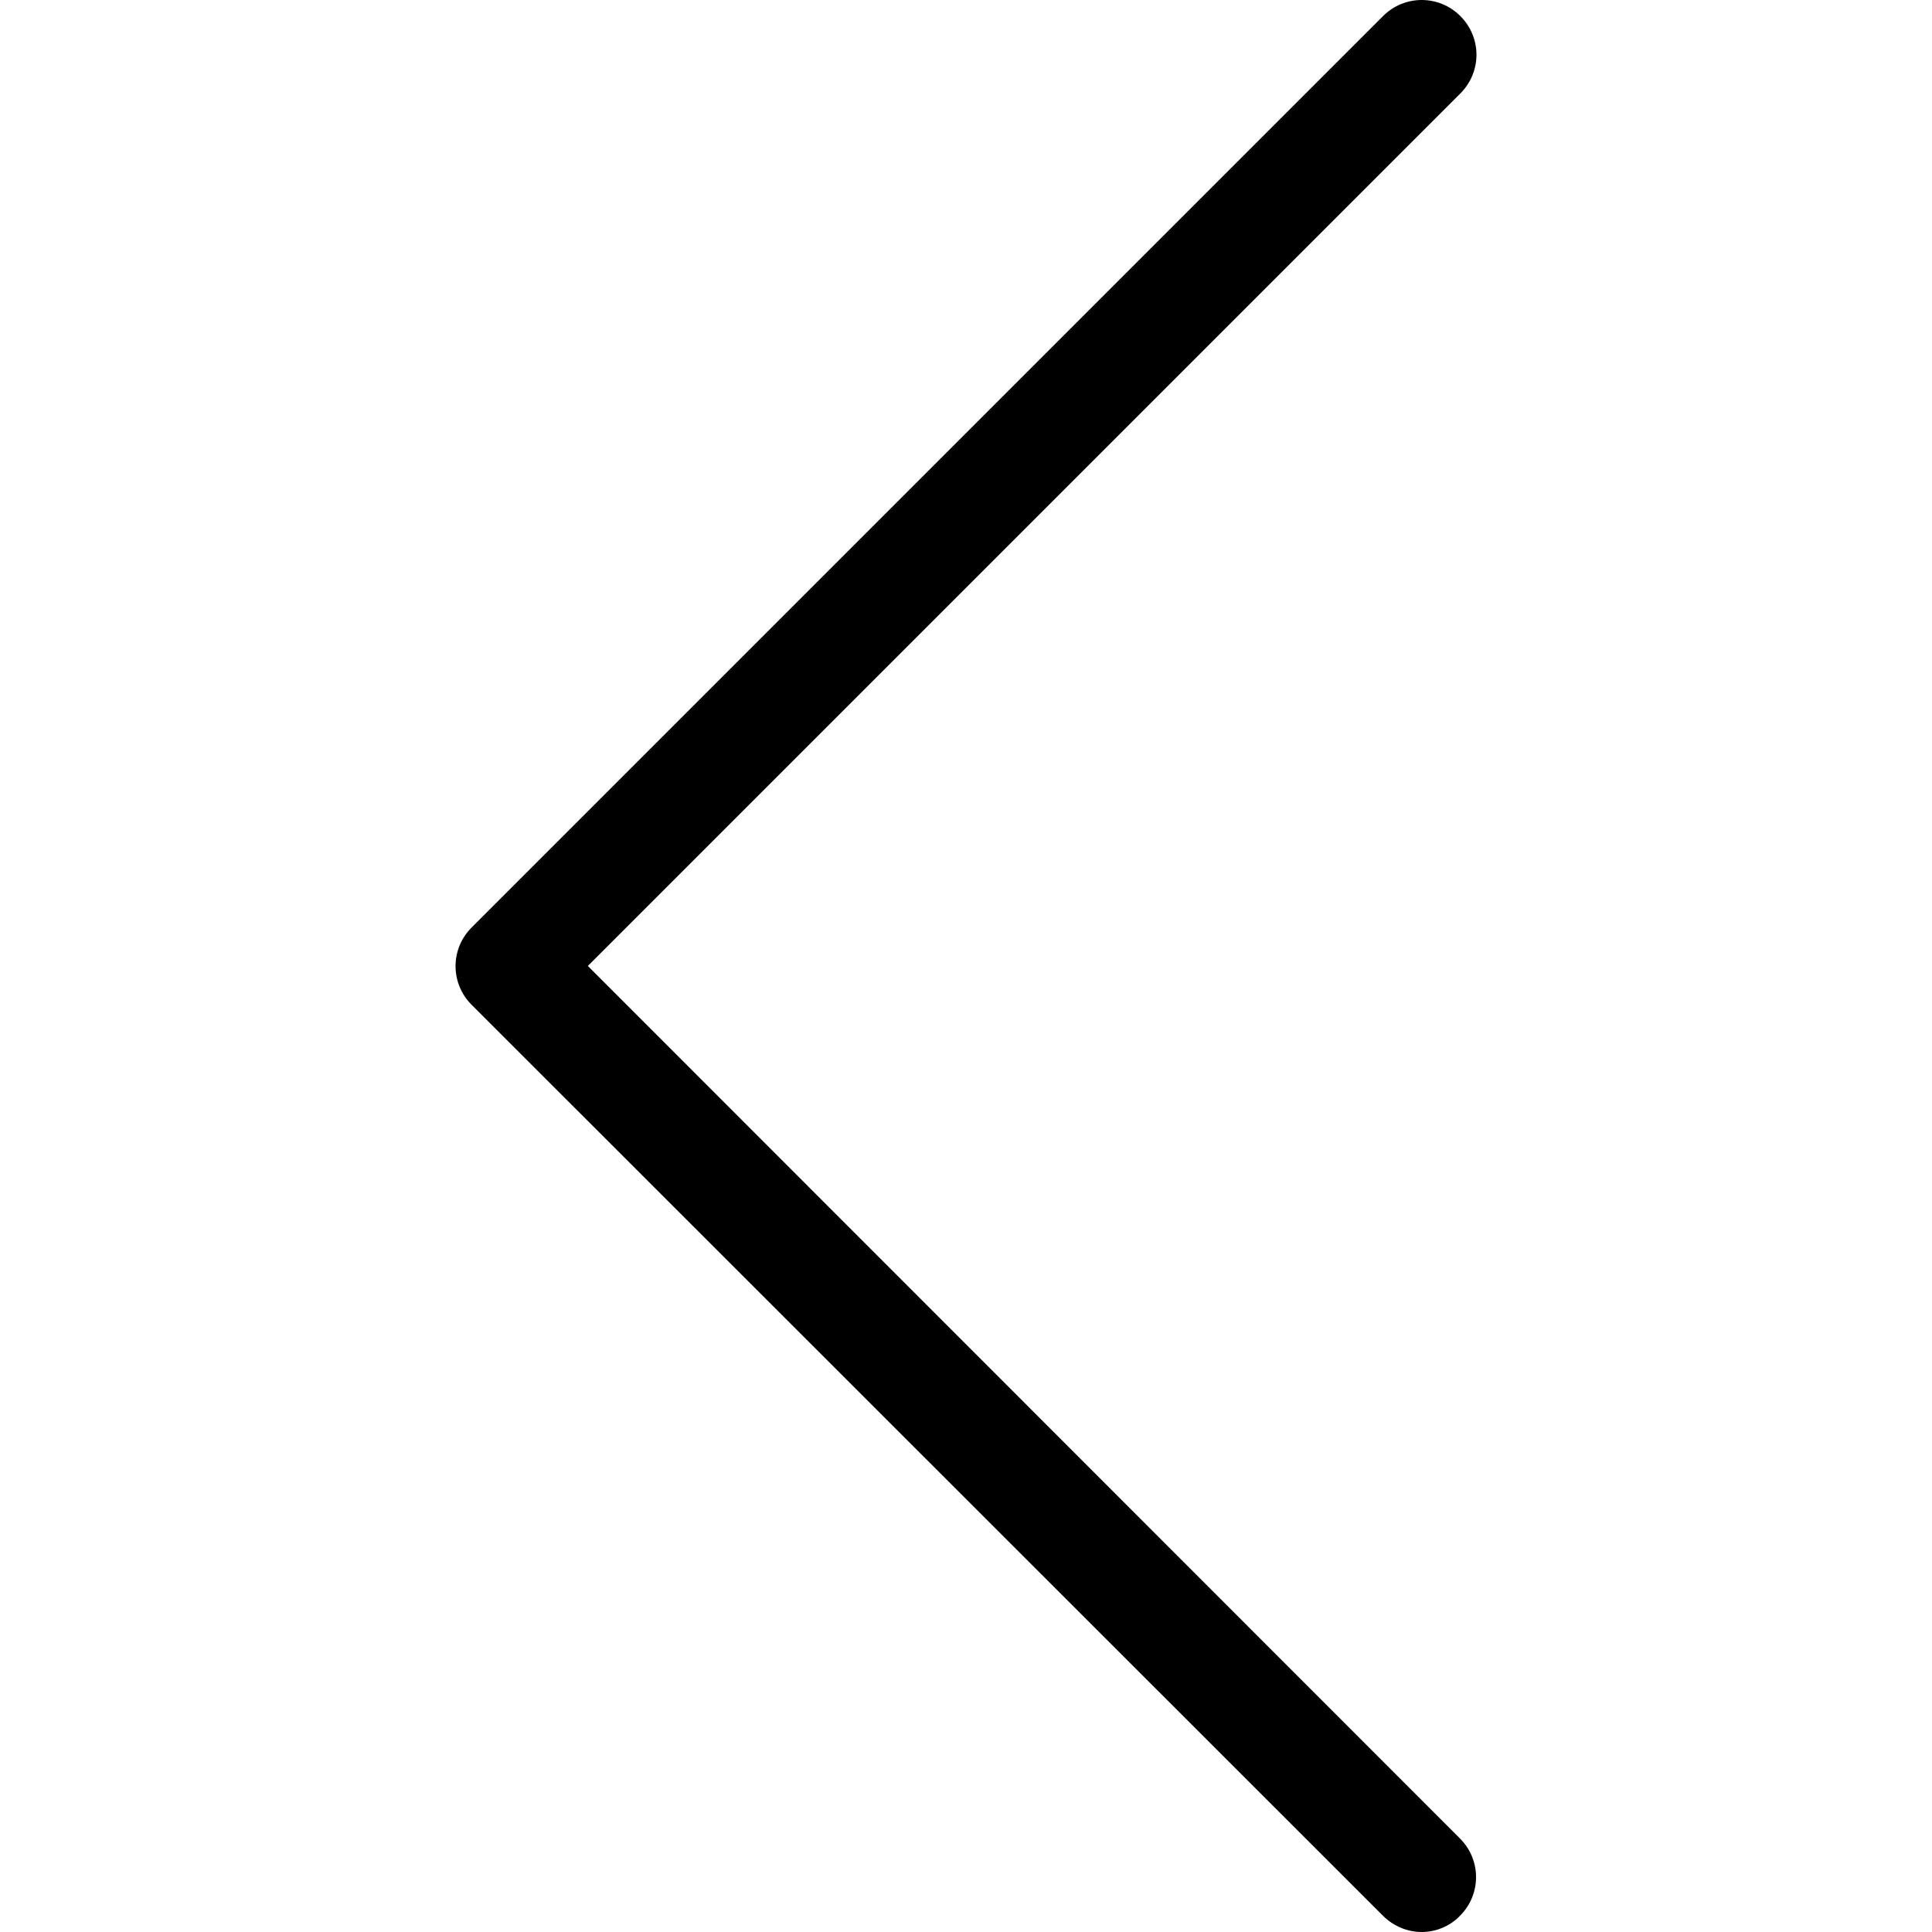
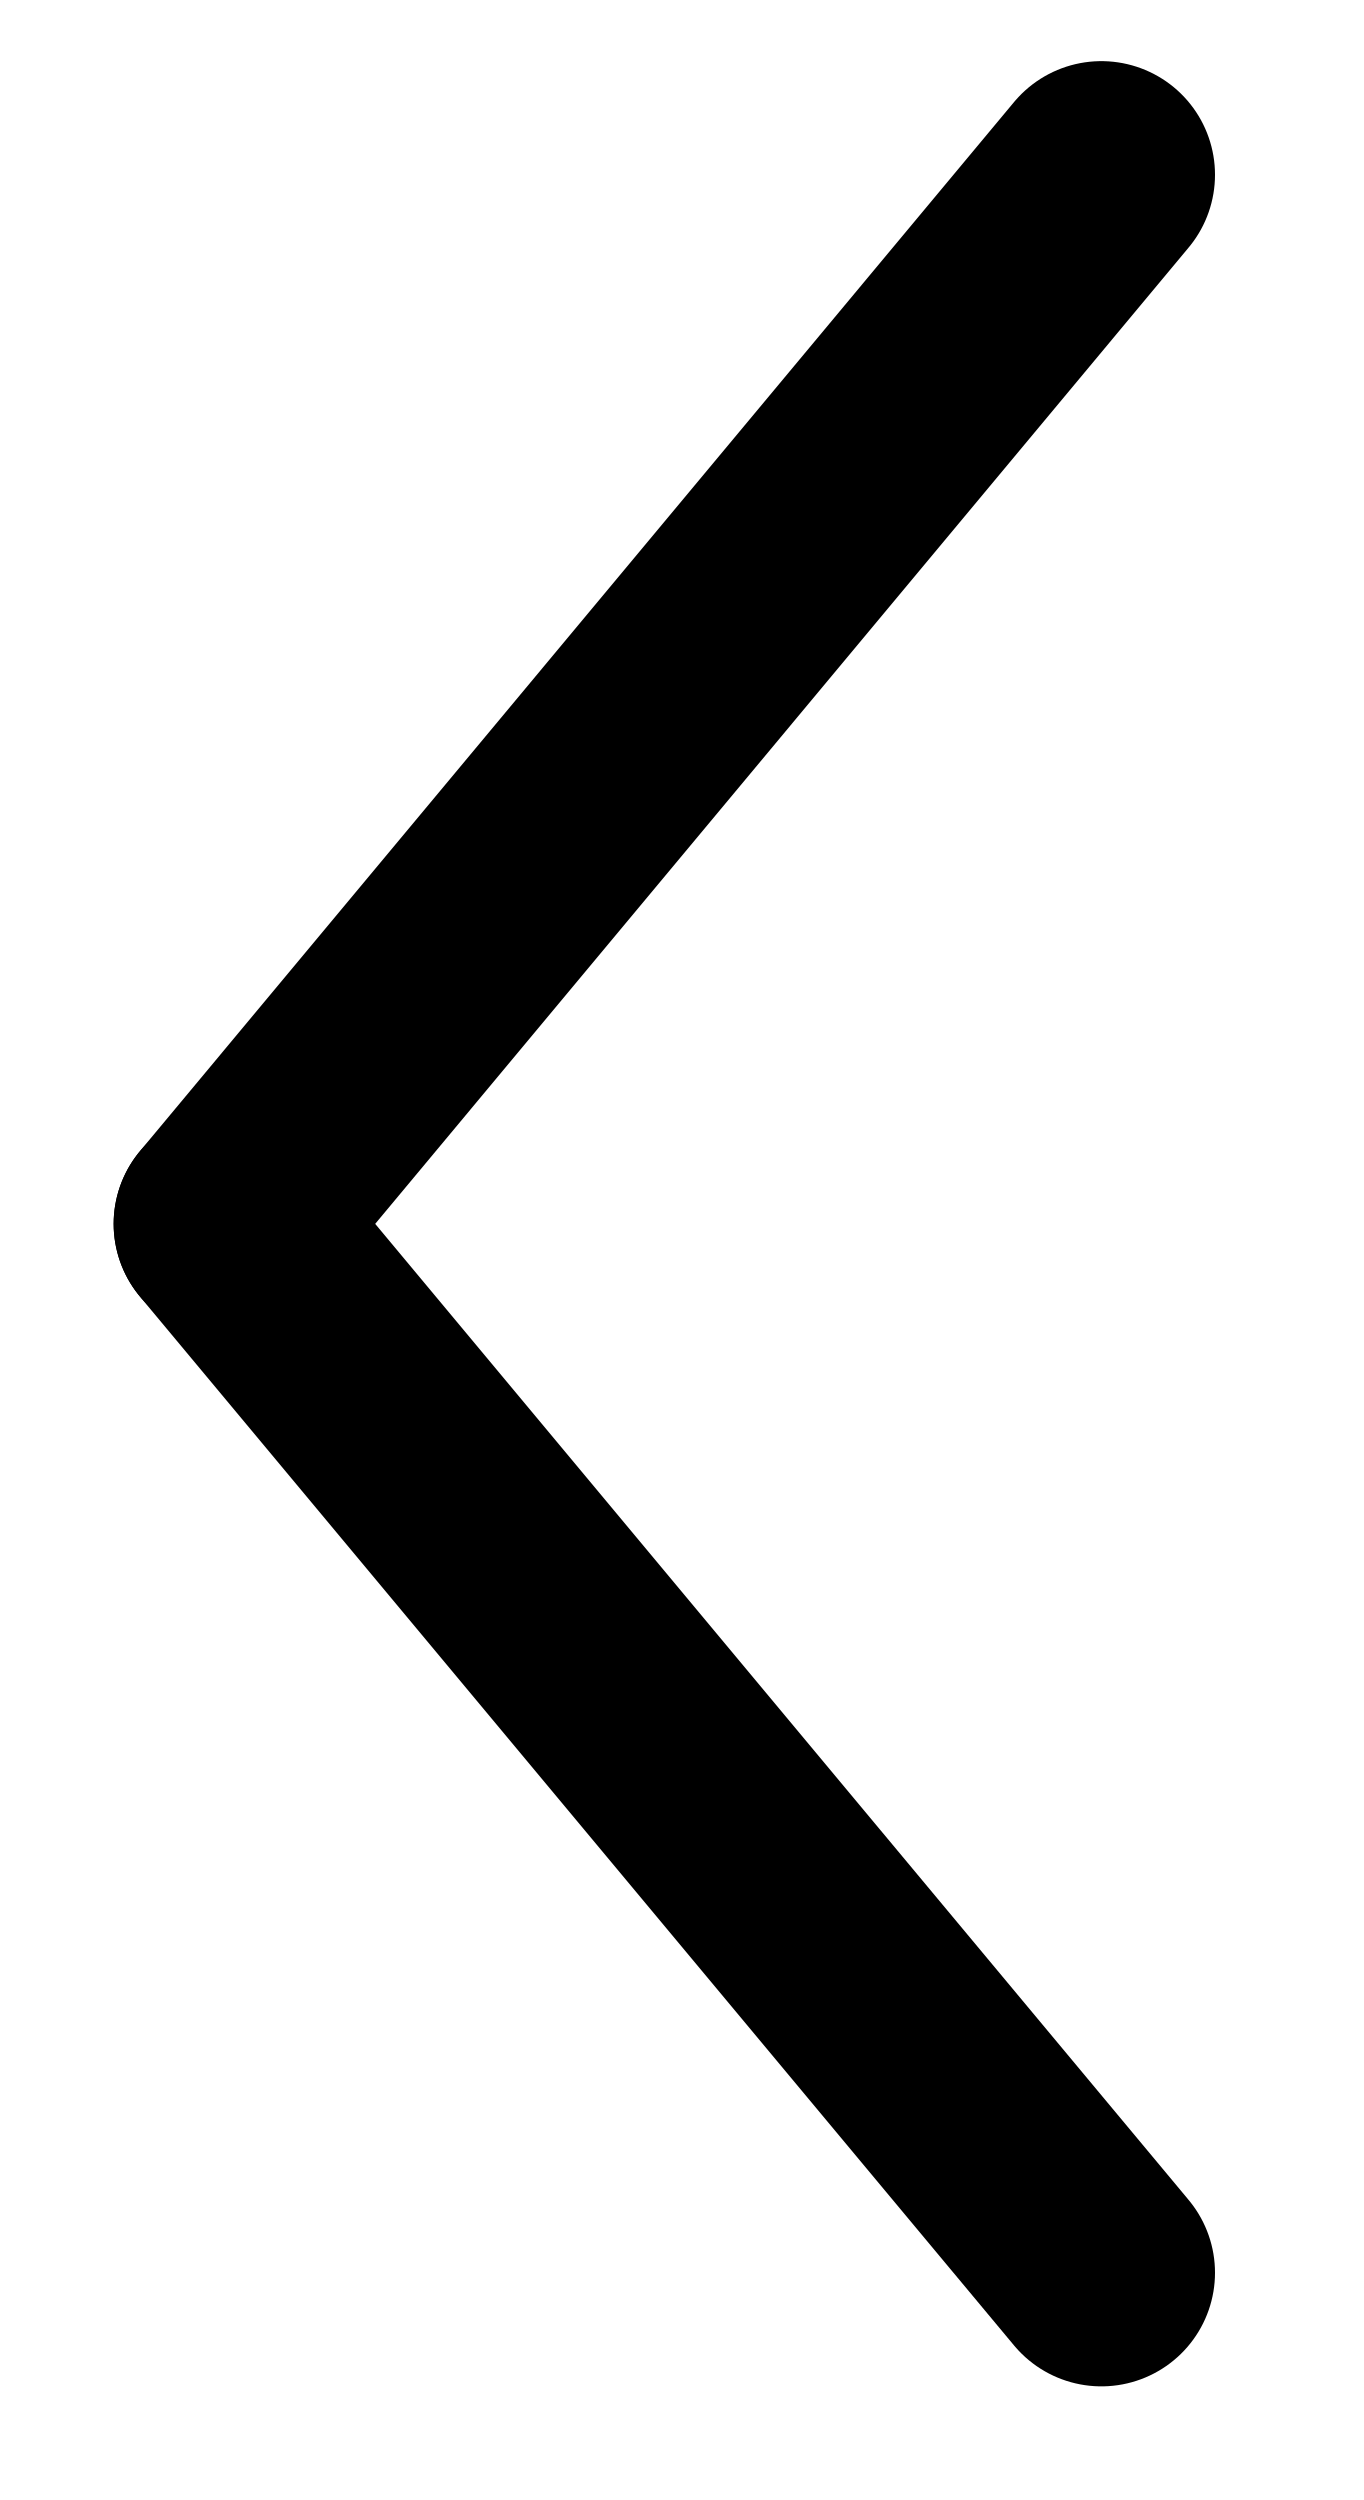
- <svg xmlns="http://www.w3.org/2000/svg" version="1.1" id="Capa_1" x="0px" y="0px" viewBox="0 0 477.175 477.175" style="enable-background:new 0 0 477.175 477.175;" xml:space="preserve">
-   <g>
-     <path d="M145.188,238.575l215.5-215.5c5.3-5.3,5.3-13.8,0-19.1s-13.8-5.3-19.1,0l-225.1,225.1c-5.3,5.3-5.3,13.8,0,19.1l225.1,225   c2.6,2.6,6.1,4,9.5,4s6.9-1.3,9.5-4c5.3-5.3,5.3-13.8,0-19.1L145.188,238.575z" />
-   </g>
-   <g>
- </g>
-   <g>
- </g>
-   <g>
- </g>
-   <g>
- </g>
-   <g>
- </g>
-   <g>
- </g>
-   <g>
- </g>
-   <g>
- </g>
-   <g>
- </g>
-   <g>
- </g>
-   <g>
- </g>
-   <g>
- </g>
-   <g>
- </g>
-   <g>
- </g>
-   <g>
- </g>
+ <svg xmlns="http://www.w3.org/2000/svg" width="6" height="11" viewBox="0 0 6 11" fill="none">
+   <path d="M4.846 0.769L1 5.385" stroke="black" stroke-linecap="round" />
+   <path d="M1 5.385L4.846 10" stroke="black" stroke-linecap="round" />
</svg>
